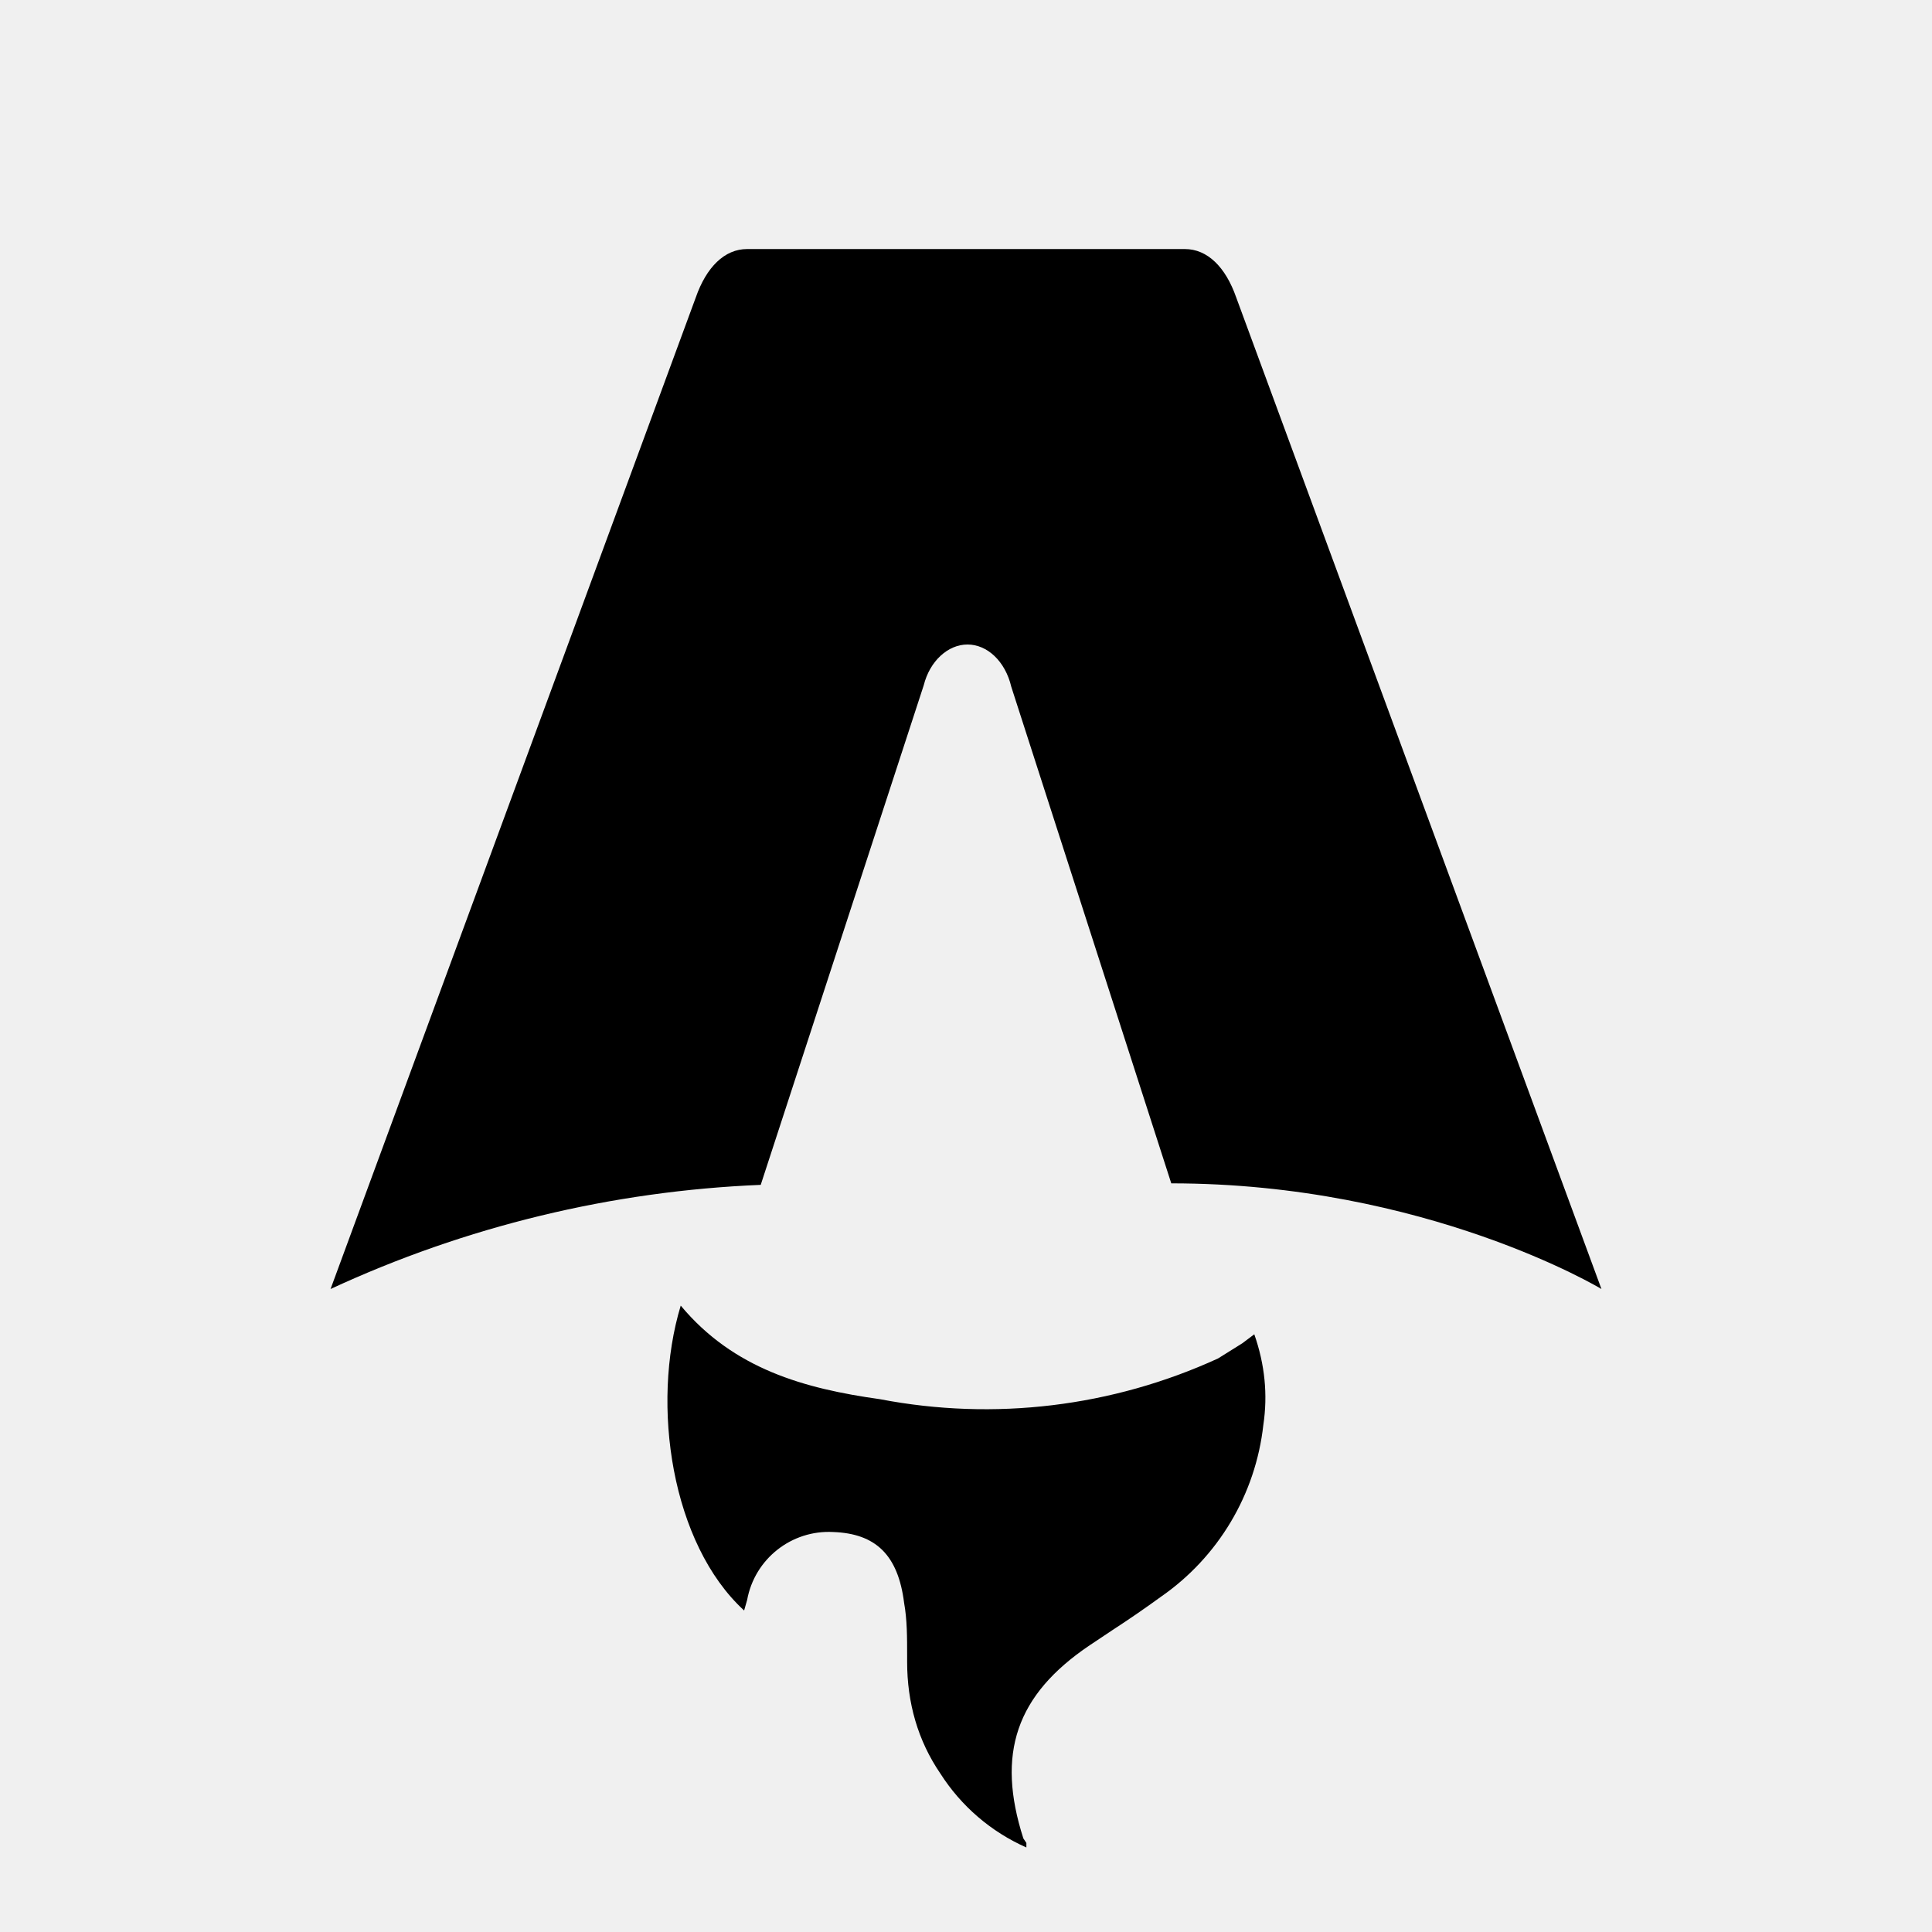
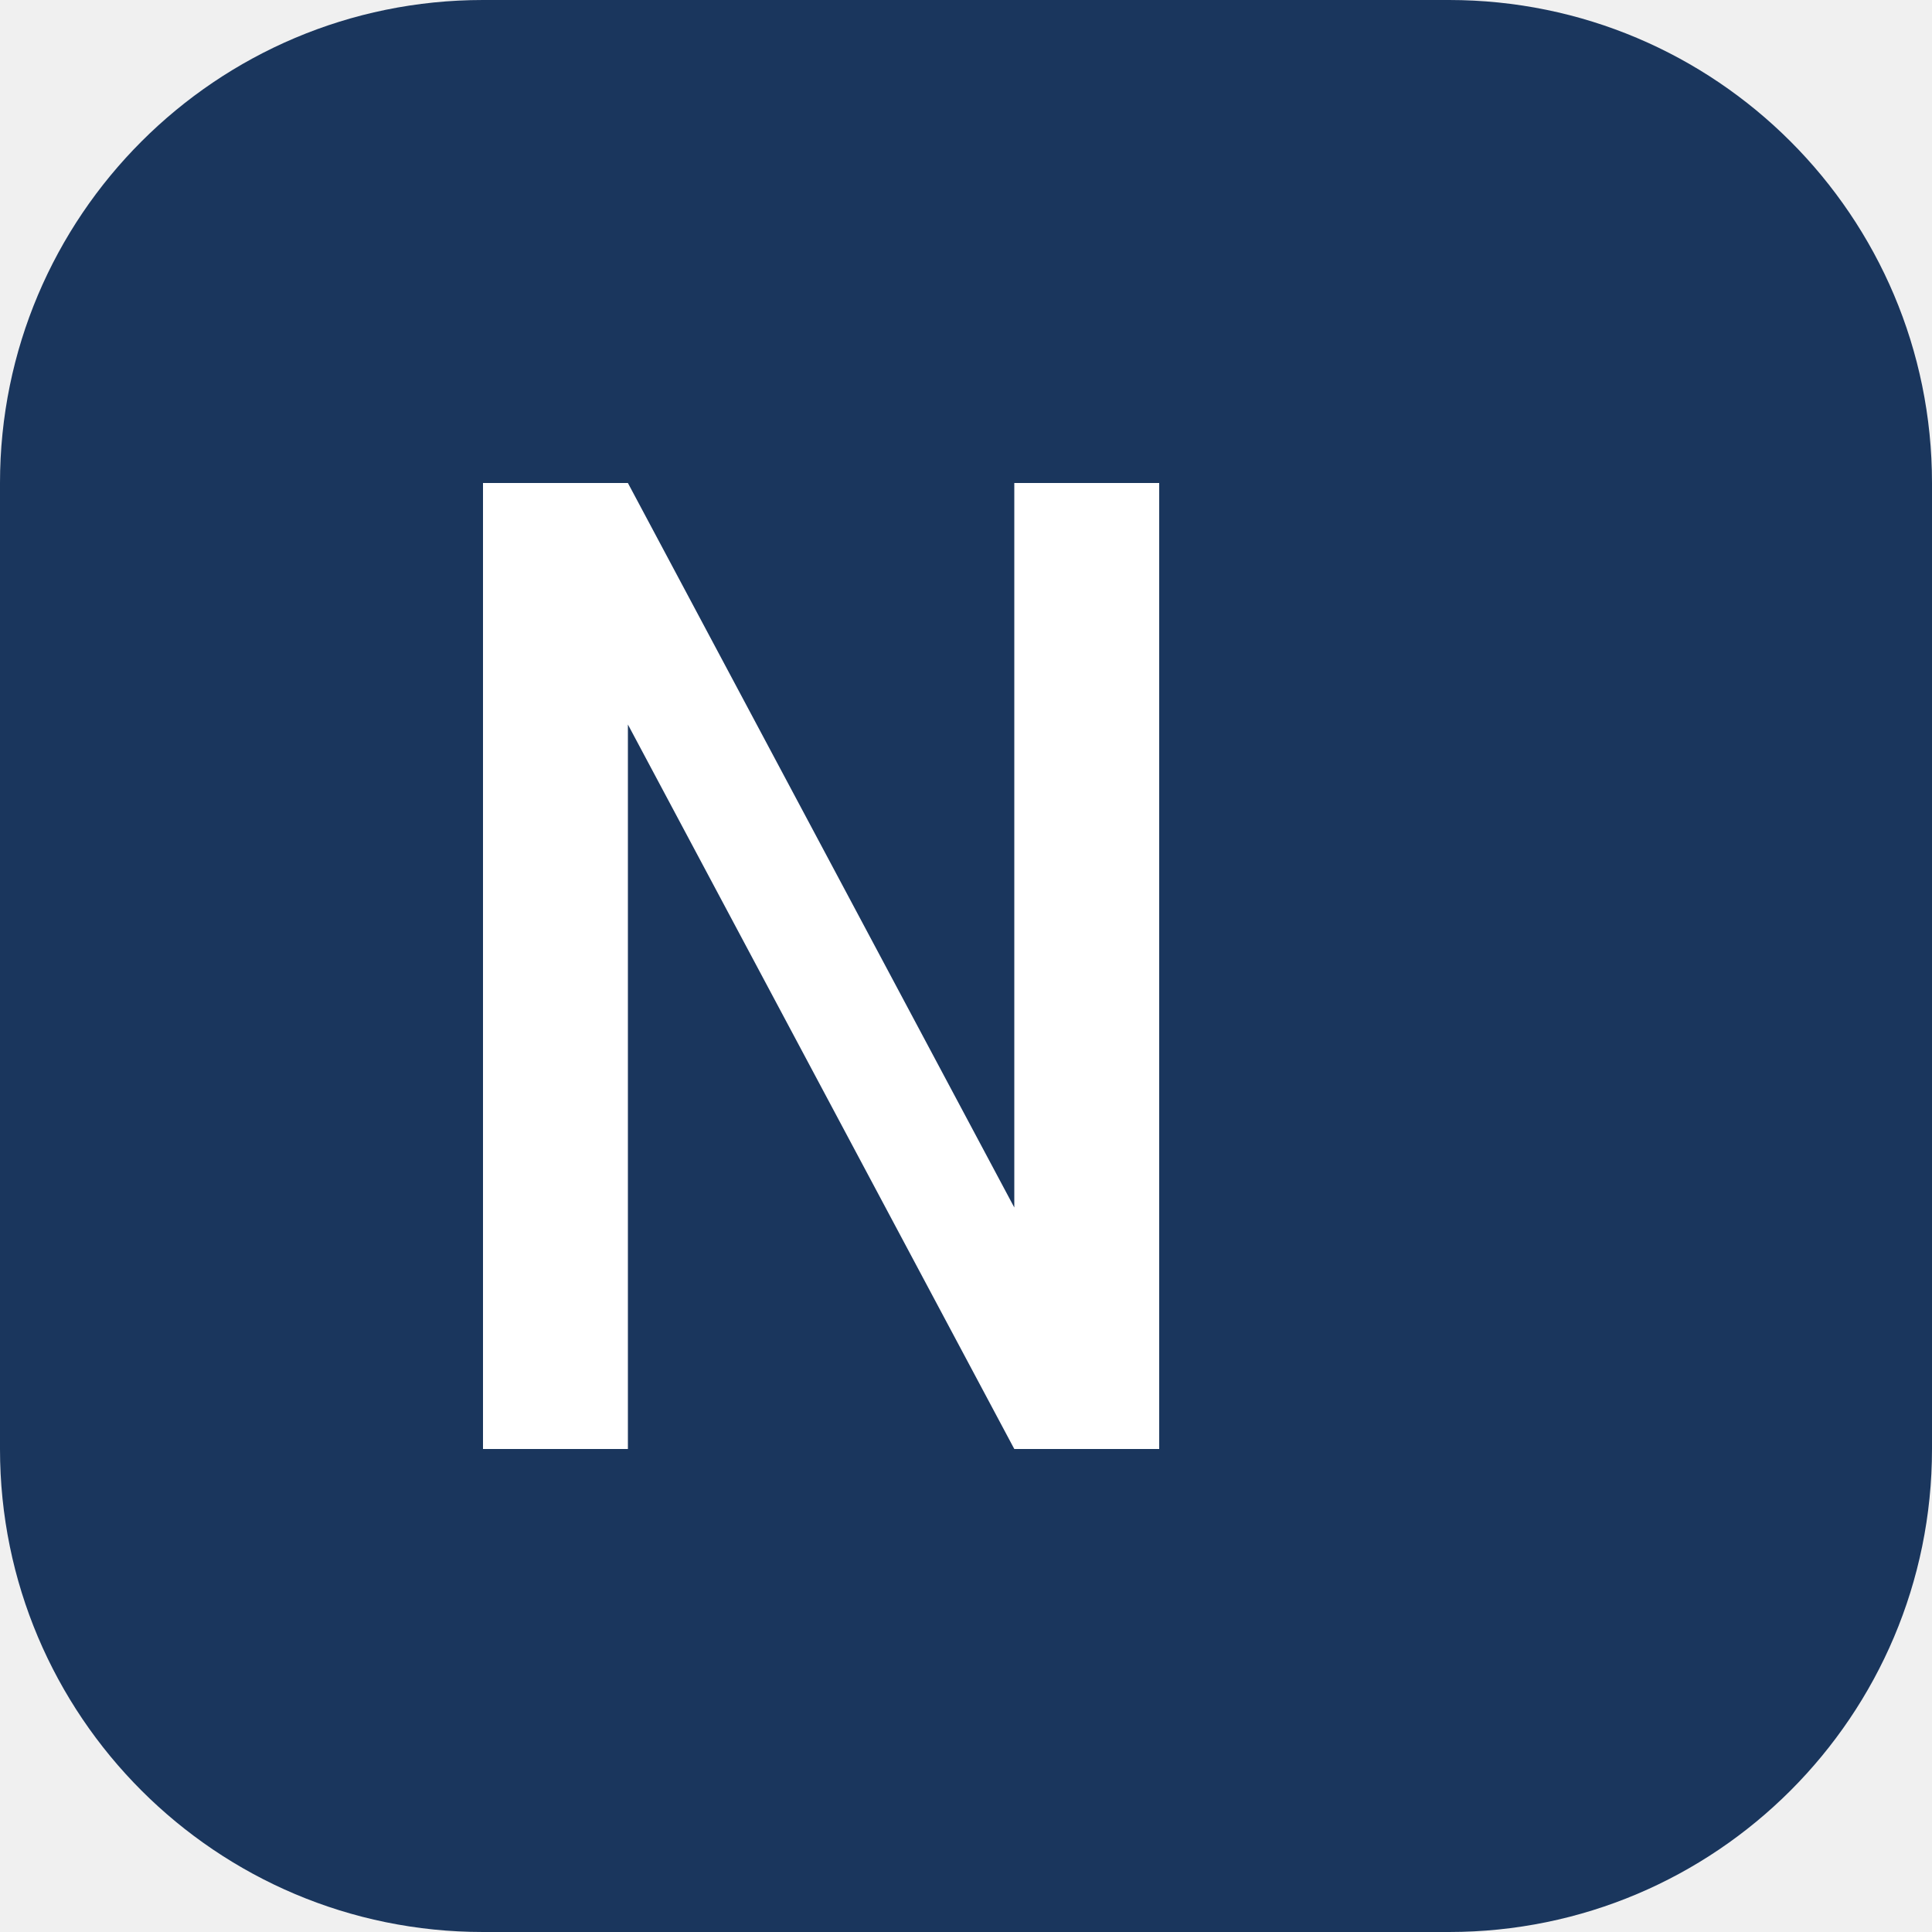
- <svg xmlns="http://www.w3.org/2000/svg" fill="none" viewBox="0 0 128 128">
-   <path d="M50.4 78.5a75.1 75.1 0 0 0-28.5 6.9l24.2-65.7c.7-2 1.9-3.2 3.4-3.2h29c1.5 0 2.7 1.2 3.4 3.2l24.2 65.7s-11.6-7-28.5-7L67 45.5c-.4-1.7-1.6-2.8-2.9-2.8-1.3 0-2.5 1.1-2.9 2.7L50.4 78.5Zm-1.1 28.2Zm-4.2-20.2c-2 6.6-.6 15.8 4.2 20.2a17.5 17.5 0 0 1 .2-.7 5.5 5.5 0 0 1 5.7-4.5c2.8.1 4.3 1.5 4.7 4.7.2 1.1.2 2.3.2 3.5v.4c0 2.7.7 5.2 2.2 7.4a13 13 0 0 0 5.7 4.9v-.3l-.2-.3c-1.8-5.6-.5-9.5 4.4-12.8l1.5-1a73 73 0 0 0 3.2-2.2 16 16 0 0 0 6.8-11.4c.3-2 .1-4-.6-6l-.8.6-1.6 1a37 37 0 0 1-22.4 2.7c-5-.7-9.7-2-13.2-6.2Z" />
-   <style>
-         path { fill: #000; }
-         @media (prefers-color-scheme: dark) {
-             path { fill: #FFF; }
-         }
-     </style>
+ <svg xmlns="http://www.w3.org/2000/svg" width="32" height="32" viewBox="0 0 32 32" fill="none">
+   <rect width="32" height="32" rx="8" fill="#1A365D" />
+   <path d="M8 24V8h2.4l6.4 12V8h2.4v16h-2.4l-6.4-12v12H8z" fill="white" />
</svg>
